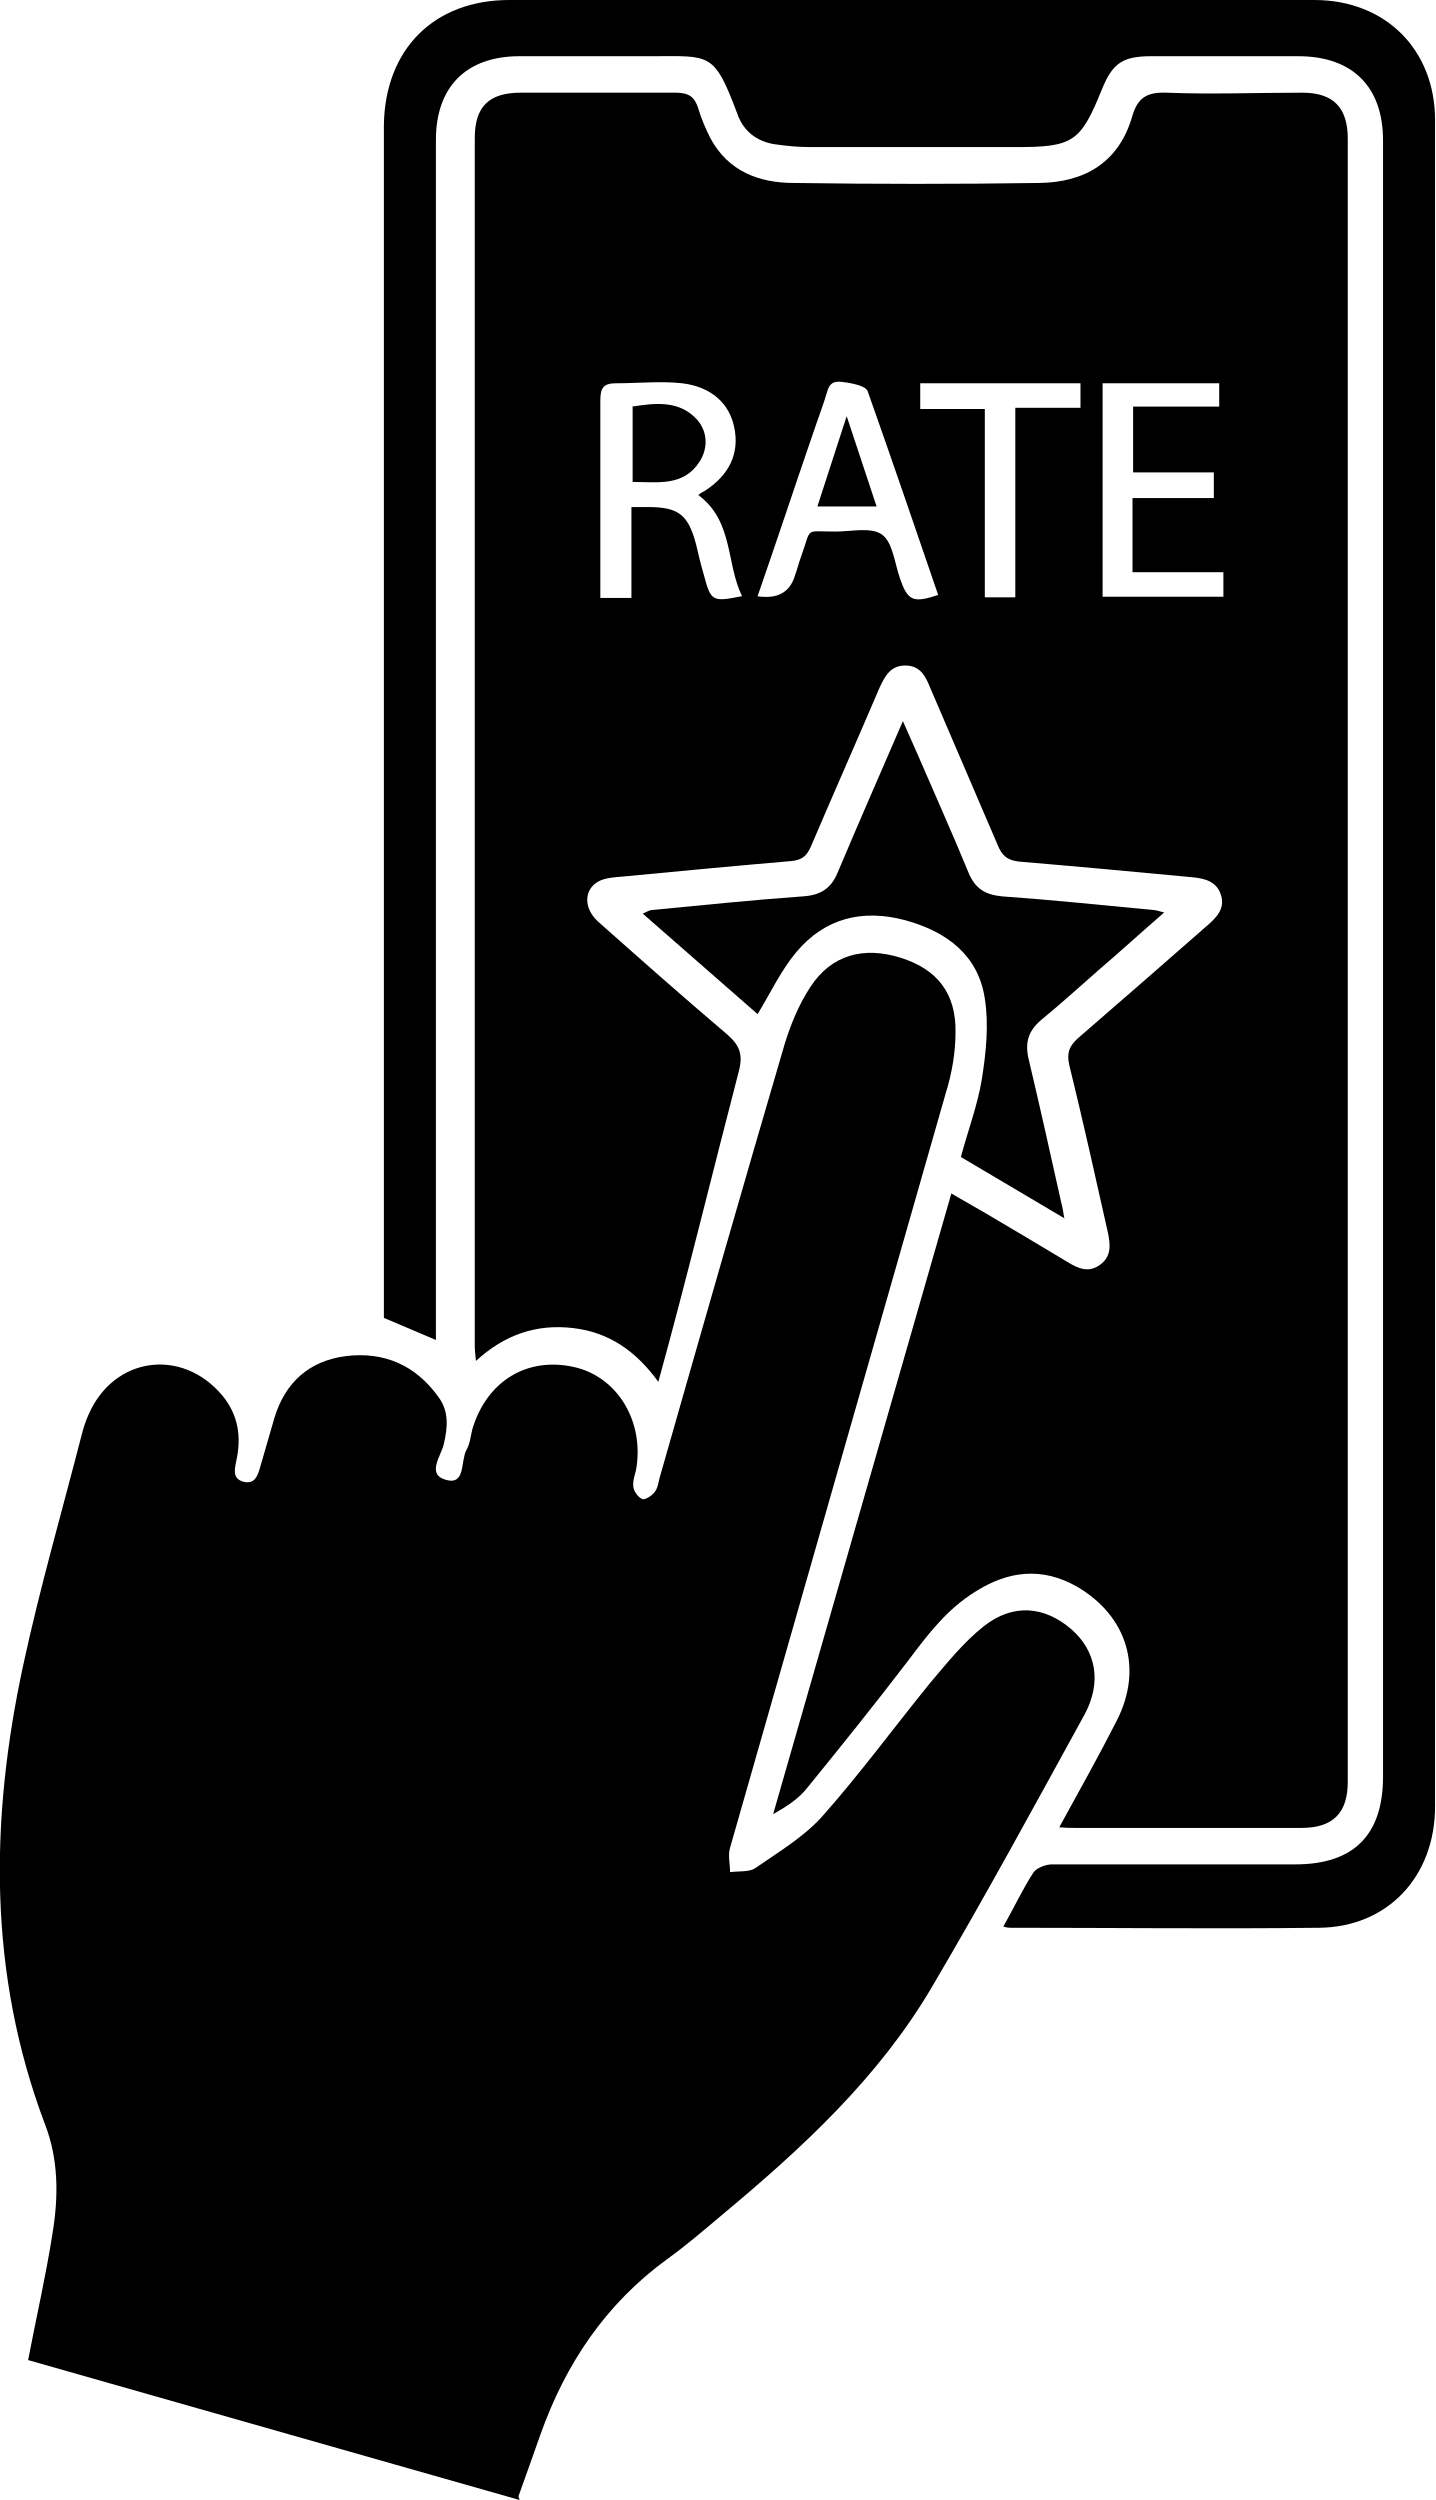
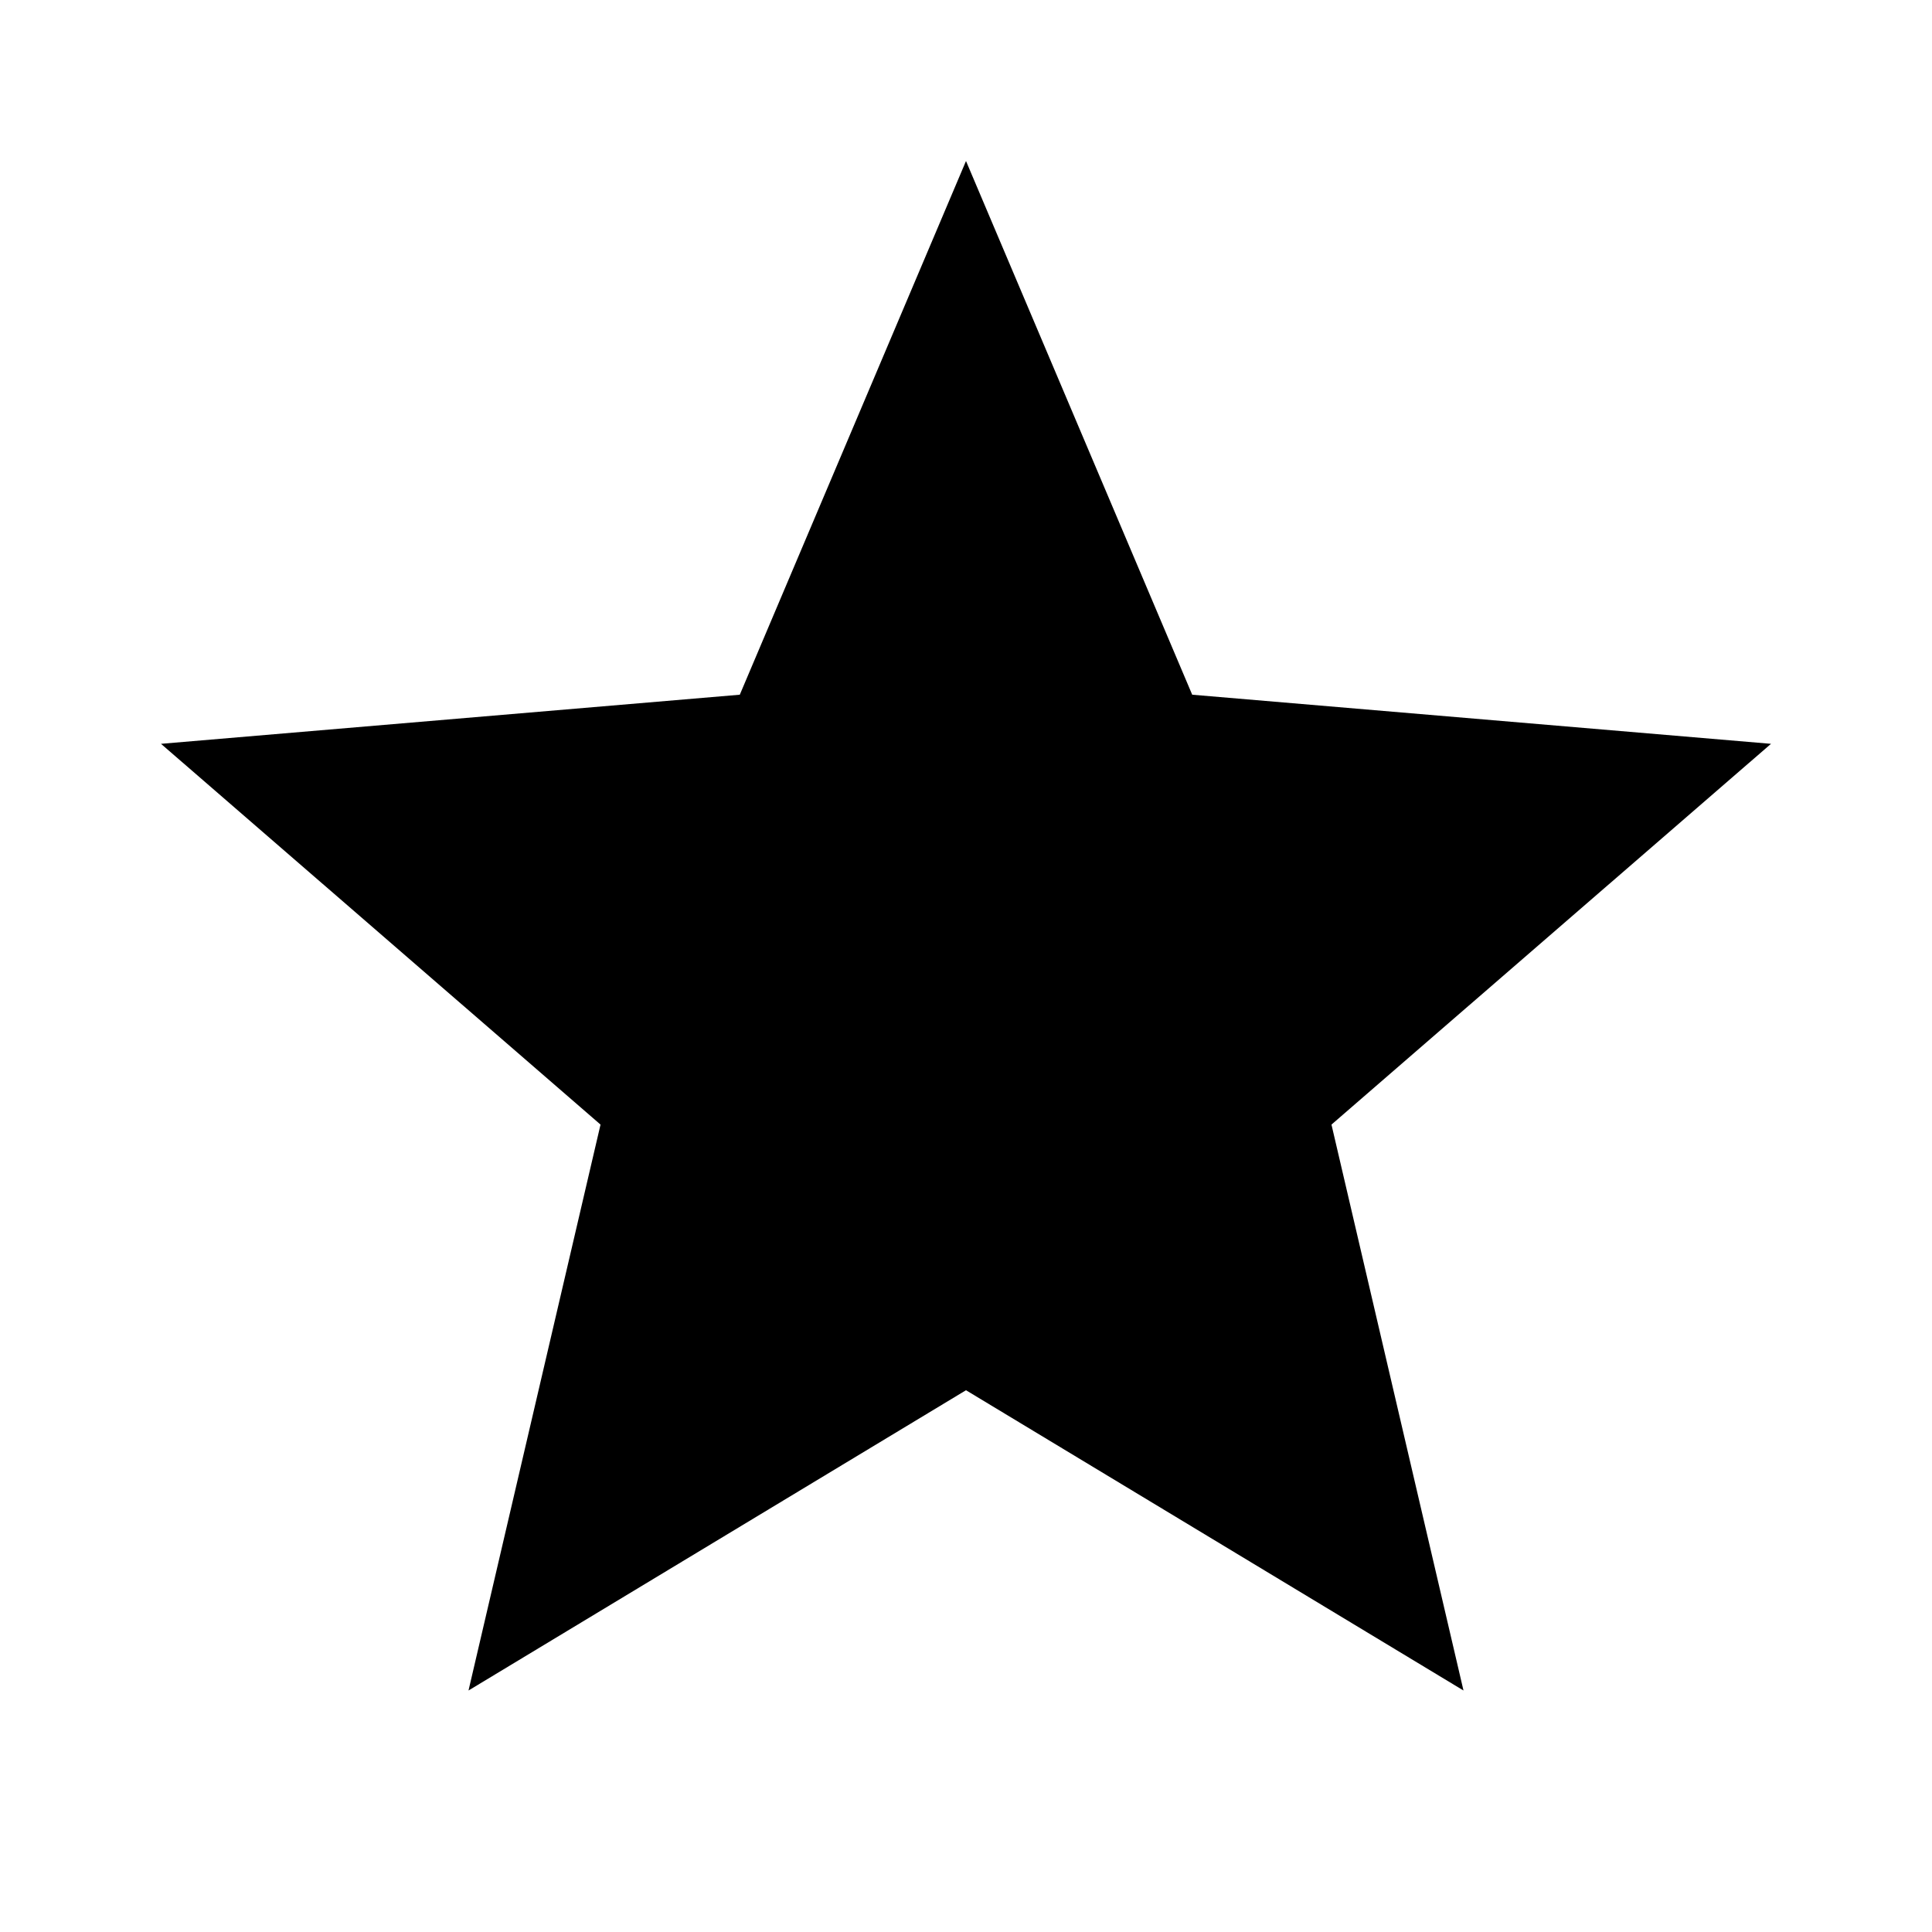
- <svg xmlns="http://www.w3.org/2000/svg" id="Layer_1" viewBox="0 0 24 41.81">
-   <g id="JLHJLa">
-     <g>
-       <path d="M17.72,30.55c.34-.62,.66-1.19,.96-1.78,.44-.87,.17-1.74-.66-2.23-.59-.34-1.16-.27-1.71,.08-.47,.29-.79,.71-1.12,1.15-.55,.72-1.12,1.43-1.69,2.13-.14,.18-.34,.31-.57,.44l2.98-10.38c.21,.12,.4,.23,.59,.34,.46,.27,.91,.54,1.36,.81,.18,.11,.35,.18,.54,.04,.19-.14,.17-.33,.13-.53-.21-.94-.42-1.88-.65-2.82-.04-.19,0-.3,.14-.43,.73-.63,1.46-1.27,2.18-1.9,.15-.13,.29-.28,.22-.5-.07-.23-.27-.28-.49-.3-.96-.09-1.92-.18-2.88-.26-.21-.02-.3-.11-.37-.29-.37-.87-.75-1.74-1.12-2.61-.08-.2-.17-.38-.42-.38-.25,0-.34,.18-.43,.37-.38,.89-.77,1.77-1.15,2.66-.07,.16-.15,.22-.32,.24-.94,.08-1.89,.17-2.83,.26-.13,.01-.27,.02-.38,.07-.27,.13-.28,.46-.02,.69,.71,.63,1.42,1.26,2.14,1.87,.21,.18,.28,.33,.21,.61-.45,1.73-.87,3.47-1.35,5.21-.37-.51-.82-.83-1.43-.9-.61-.07-1.14,.11-1.62,.55-.01-.1-.02-.18-.02-.25,0-6.73,0-13.47,0-20.2,0-.53,.24-.76,.77-.76,.86,0,1.73,0,2.59,0,.22,0,.32,.07,.38,.27,.05,.17,.12,.33,.2,.49,.3,.56,.82,.75,1.4,.75,1.37,.02,2.73,.02,4.1,0,.77-.01,1.34-.35,1.56-1.13,.09-.3,.25-.39,.56-.38,.76,.03,1.52,0,2.28,0,.52,0,.76,.25,.76,.77,0,9.16,0,18.32,0,27.48,0,.52-.25,.77-.77,.77-1.26,0-2.53,0-3.79,0-.07,0-.15,0-.26-.01ZM11.69,8.27s.05-.04,.08-.05c.43-.27,.6-.64,.51-1.07-.08-.4-.38-.68-.87-.74-.36-.04-.74,0-1.11,0-.21,0-.26,.08-.26,.29,0,1.01,0,2.02,0,3.03v.27h.52v-1.52c.11,0,.2,0,.28,0,.51,0,.67,.13,.8,.62,.04,.17,.08,.34,.13,.51,.12,.45,.14,.46,.64,.36-.27-.55-.14-1.25-.73-1.69Zm.97,1.7q.5,.08,.63-.33c.04-.11,.07-.23,.11-.34,.18-.49,.04-.41,.57-.41,.27,0,.6-.08,.78,.05,.18,.13,.21,.47,.3,.73,.13,.38,.22,.42,.64,.28-.39-1.14-.78-2.28-1.18-3.41-.03-.08-.22-.12-.33-.14-.12-.01-.28-.07-.34,.13-.07,.24-.16,.47-.24,.71-.31,.9-.61,1.81-.93,2.73Zm6.29-2.07v-1.1h1.44v-.39h-1.95v3.57h2.02v-.41h-1.52v-1.24h1.36v-.43h-1.36Zm-1.97-1.08h1.09v-.41h-2.68v.43h1.08v3.15h.51v-3.17Z" />
-       <path d="M8.69,41.81L.47,39.47c.14-.73,.3-1.42,.41-2.13,.1-.61,.1-1.23-.13-1.82-.95-2.52-.92-5.09-.36-7.68,.28-1.3,.65-2.57,.98-3.86,.03-.11,.06-.21,.11-.32,.42-.97,1.56-1.13,2.24-.32,.27,.33,.32,.7,.23,1.1-.03,.15-.06,.29,.12,.34,.19,.05,.24-.1,.28-.24,.08-.28,.16-.55,.24-.83,.18-.59,.58-.95,1.19-1.03,.64-.08,1.17,.15,1.55,.68,.18,.24,.16,.51,.09,.8-.05,.2-.29,.5,.04,.59,.33,.09,.24-.31,.34-.5,.06-.1,.07-.23,.1-.35,.24-.8,.91-1.21,1.69-1.04,.7,.15,1.16,.85,1.06,1.64-.01,.12-.07,.24-.06,.35,0,.08,.08,.19,.15,.22,.04,.02,.16-.05,.21-.12,.05-.06,.06-.15,.08-.23,.69-2.42,1.38-4.83,2.09-7.25,.1-.33,.24-.67,.43-.96,.35-.54,.89-.69,1.52-.49,.6,.19,.92,.59,.91,1.24,0,.34-.06,.69-.16,1.01-1.2,4.21-2.41,8.42-3.61,12.63-.04,.13,0,.27,0,.41,.14-.02,.31,0,.41-.06,.39-.27,.81-.52,1.12-.86,.64-.72,1.21-1.5,1.82-2.25,.28-.33,.56-.68,.89-.94,.49-.39,1.02-.34,1.47,.05,.41,.36,.51,.88,.22,1.42-.84,1.53-1.67,3.06-2.56,4.57-.89,1.51-2.16,2.68-3.49,3.79-.31,.26-.61,.52-.93,.75-1.03,.75-1.7,1.75-2.12,2.93-.12,.34-.24,.68-.37,1.04Z" />
-       <path d="M16.78,32.22c.18-.32,.32-.62,.5-.9,.05-.08,.21-.14,.31-.14,1.36,0,2.71,0,4.07,0,.98,0,1.47-.49,1.47-1.47,0-9.12,0-18.24,0-27.36,0-.9-.51-1.41-1.42-1.41-.82,0-1.63,0-2.45,0-.48,0-.65,.11-.83,.55-.36,.89-.48,.97-1.45,.97-1.14,0-2.28,0-3.43,0-.2,0-.41-.02-.61-.05-.29-.05-.51-.22-.61-.51-.39-1.04-.45-.96-1.44-.96-.73,0-1.47,0-2.2,0-.89,0-1.4,.51-1.4,1.4,0,6.57,0,13.13,0,19.7v.37l-.87-.37v-.3c0-6.55,0-13.1,0-19.65C6.44,.82,7.26,0,8.52,0c4.49,0,8.97,0,13.46,0,1.19,0,2.02,.83,2.02,2.01,0,9.4,0,18.8,0,28.2,0,1.17-.79,2.02-1.94,2.03-1.72,.02-3.44,0-5.16,0-.03,0-.05,0-.12-.02Z" />
-       <path d="M17.81,20.38l-1.74-1.03c.12-.45,.28-.87,.35-1.3,.07-.44,.12-.91,.05-1.35-.11-.73-.64-1.12-1.33-1.31-.71-.19-1.34-.04-1.82,.53-.26,.31-.43,.68-.65,1.04l-1.92-1.68c.06-.03,.1-.05,.14-.06,.85-.08,1.7-.17,2.55-.23,.28-.02,.46-.13,.57-.4,.35-.83,.71-1.65,1.09-2.53,.09,.2,.16,.36,.23,.52,.29,.67,.59,1.34,.87,2.02,.11,.26,.27,.36,.55,.39,.85,.06,1.7,.15,2.55,.23,.04,0,.08,.02,.17,.04-.38,.33-.72,.64-1.07,.94-.33,.29-.65,.58-.99,.86-.21,.18-.27,.37-.21,.64,.19,.8,.37,1.61,.55,2.42,.02,.07,.03,.14,.05,.26Z" />
-       <path d="M10.57,6.8c.39-.06,.79-.11,1.09,.22,.18,.21,.18,.48,.04,.7-.27,.42-.7,.34-1.12,.34v-1.27Z" />
-       <path d="M14.67,8.47h-1l.49-1.51,.5,1.51Z" />
-     </g>
-   </g>
+ <svg xmlns="http://www.w3.org/2000/svg" stroke="currentColor" fill="currentColor" stroke-width="0" viewBox="0 0 24 24" height="1em" width="1em">
+   <path fill="none" d="M0 0h24v24H0z" />
+   <path fill="none" d="M0 0h24v24H0z" />
+   <path d="M12 17.27L18.18 21l-1.64-7.03L22 9.24l-7.19-.61L12 2 9.19 8.63 2 9.24l5.46 4.73L5.82 21z" />
</svg>
